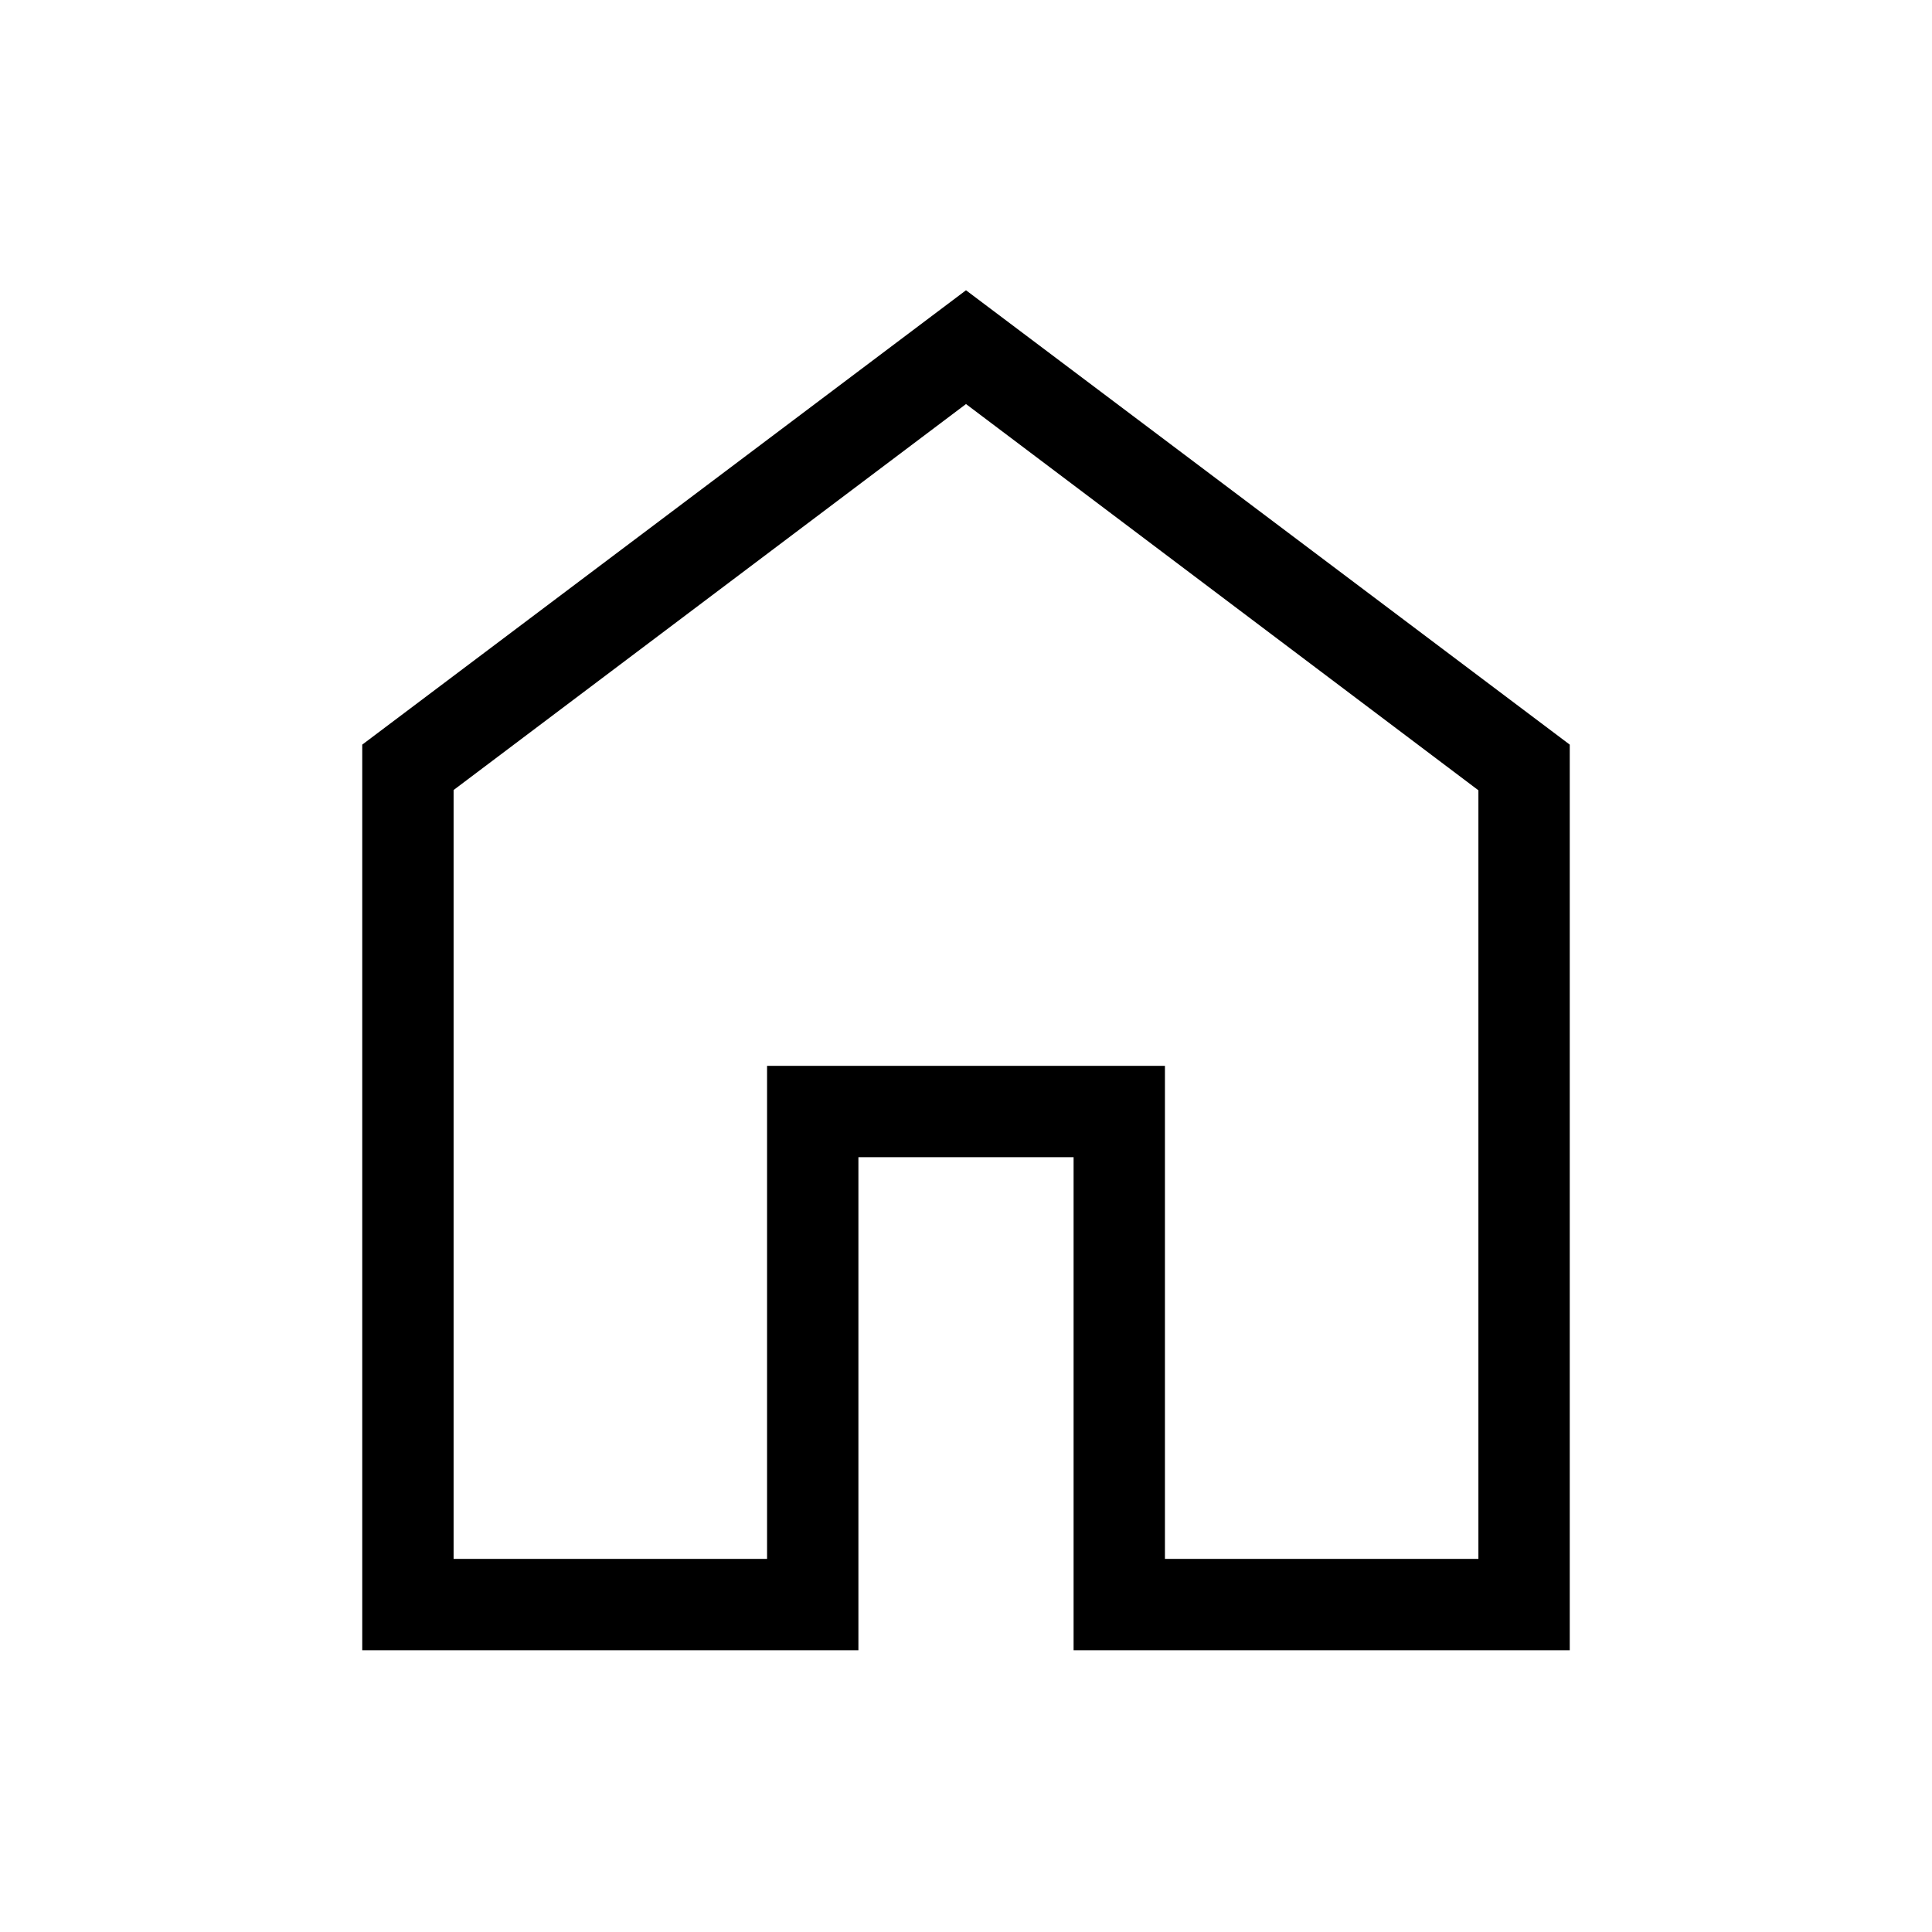
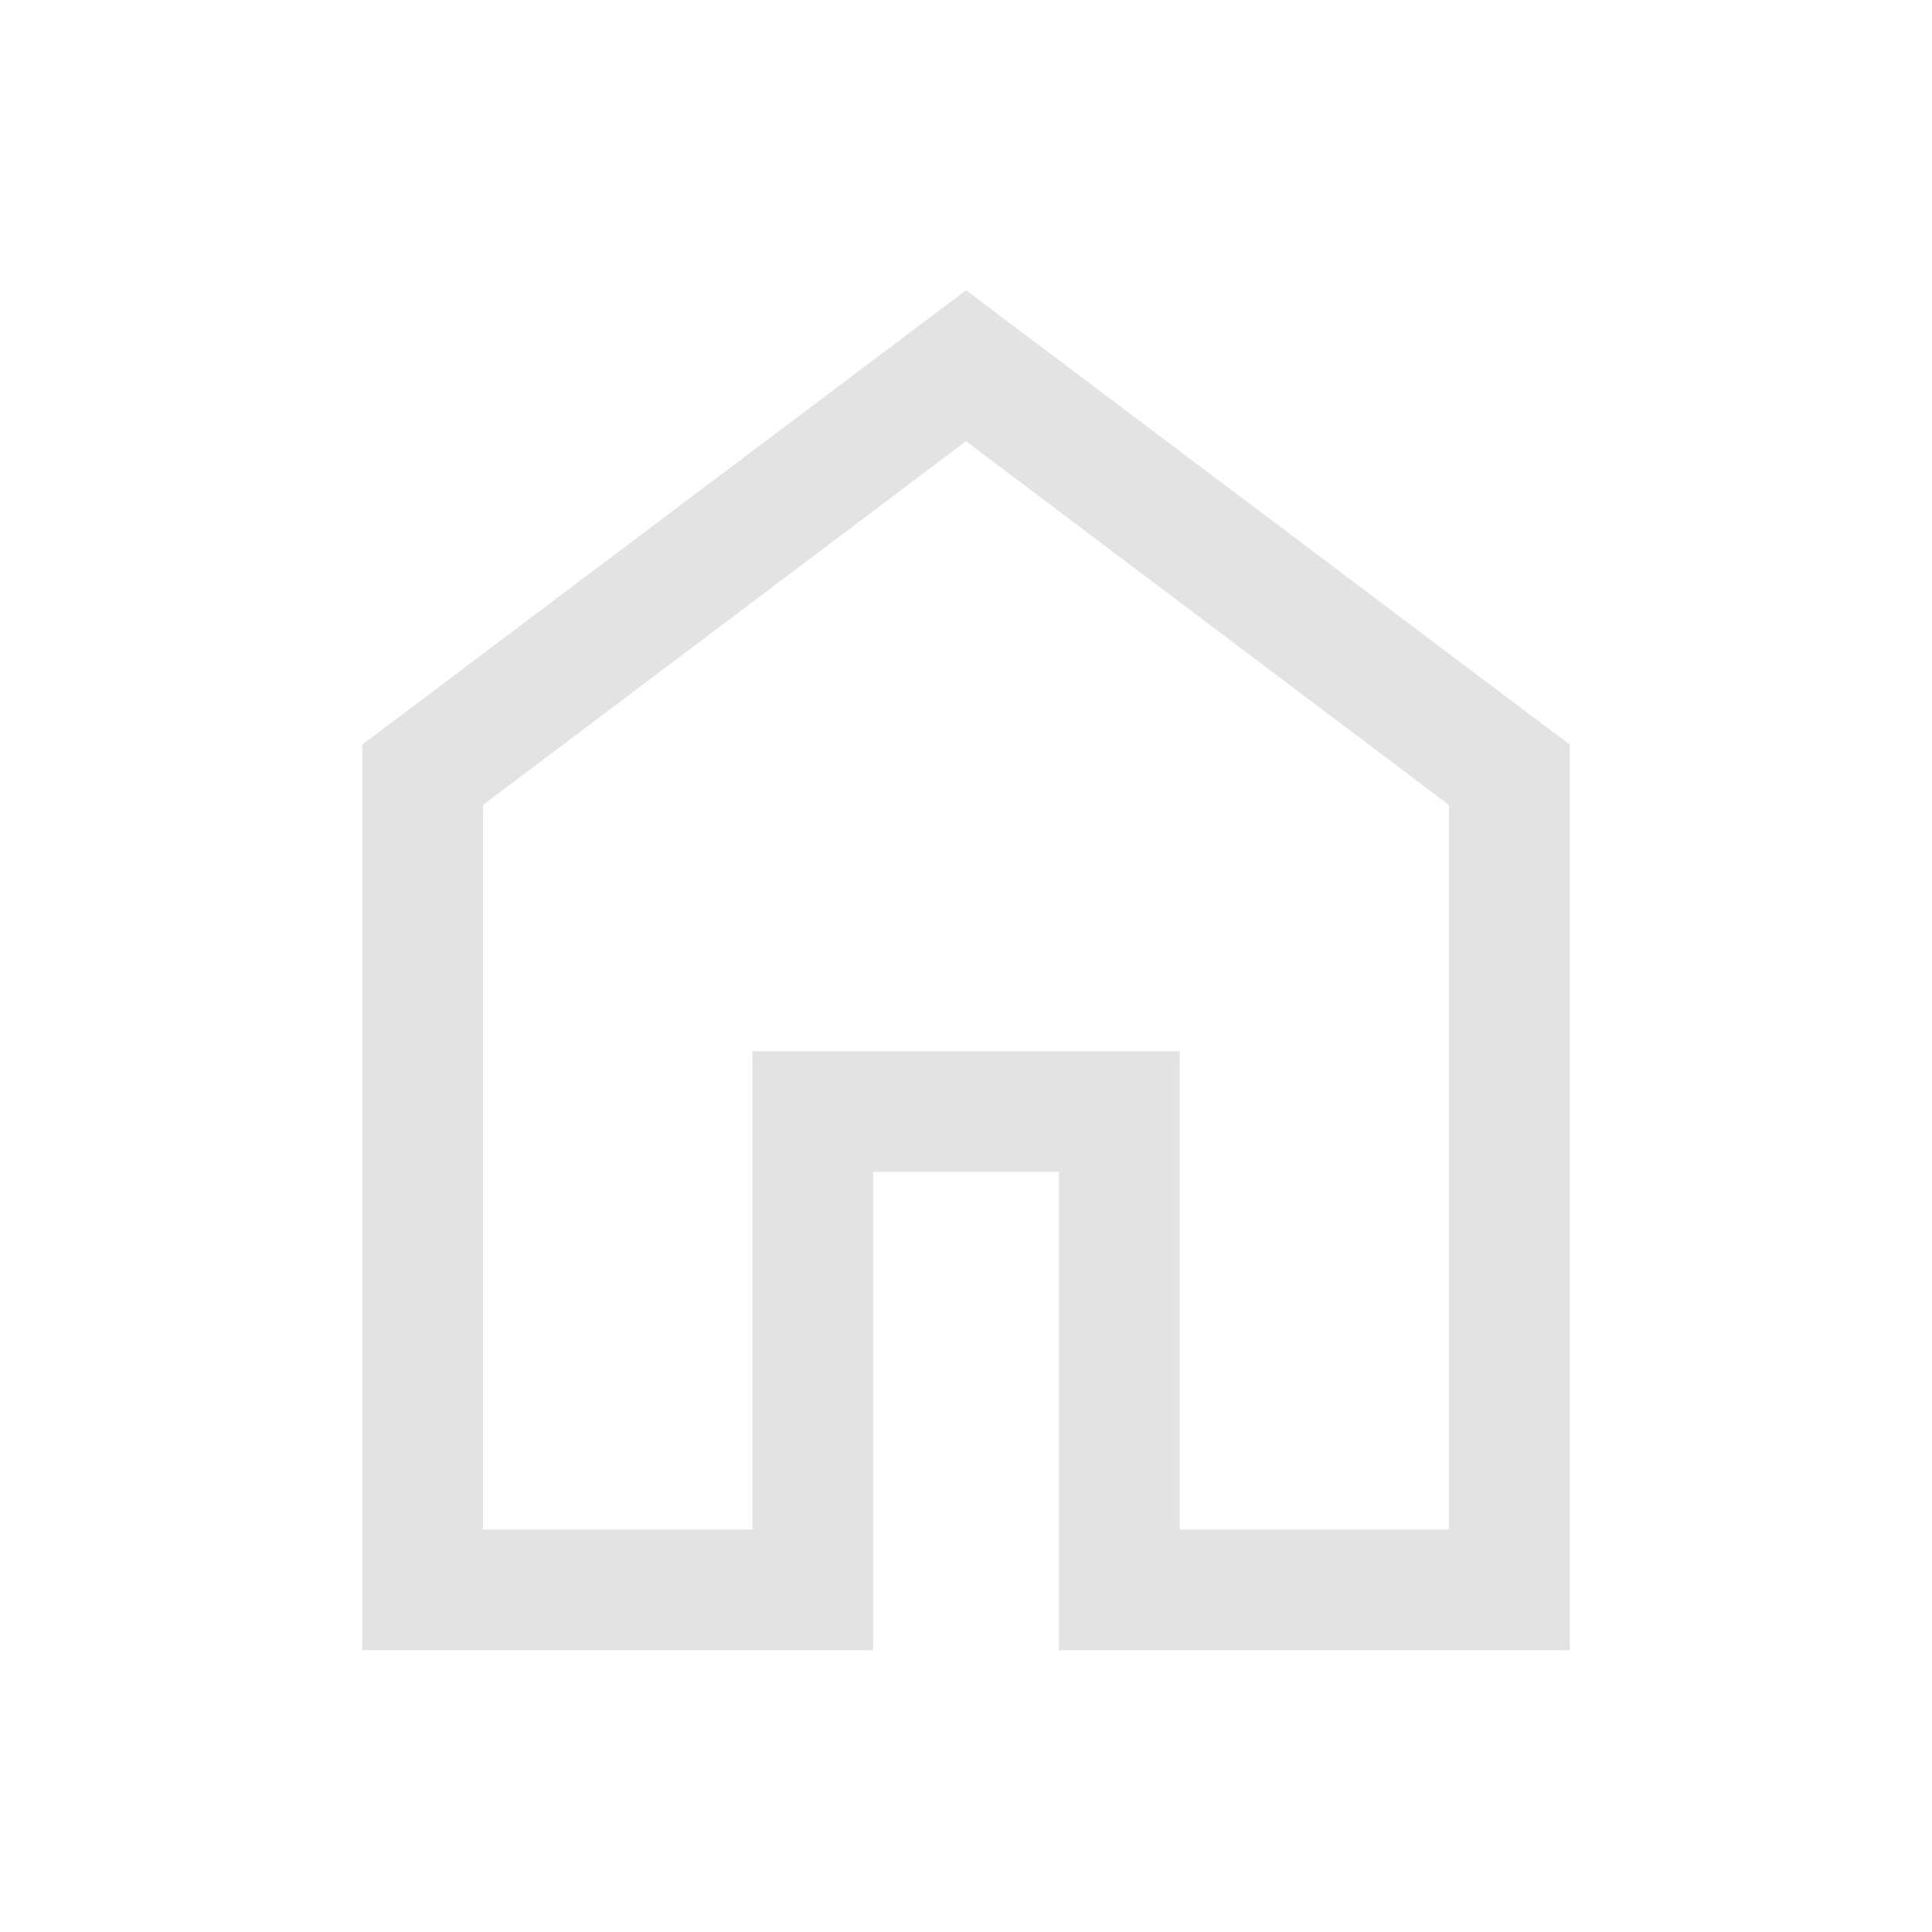
- <svg xmlns="http://www.w3.org/2000/svg" height="48px" viewBox="0 -960 960 960" width="48px" fill="#000">
-   <path d="M225.39-185.39h155.76v-244.99h197.7v244.99h155.76v-381.92L480-759.23 225.39-567.44v382.05ZM180-140v-450l300-225.77L780-590v450H533.46v-245H426.54v245H180Zm300-332.62Z" />
+ <svg xmlns="http://www.w3.org/2000/svg" height="24px" viewBox="0 -960 960 960" width="24px" fill="#e3e3e3">
+   <path d="M240-200h133.85v-237.69h212.3V-200H720v-360L480-740.77 240-560v360Zm-60 60v-450l300-225.77L780-590v450H526.15v-237.69h-92.3V-140H180Zm300-330.38Z" />
</svg>
